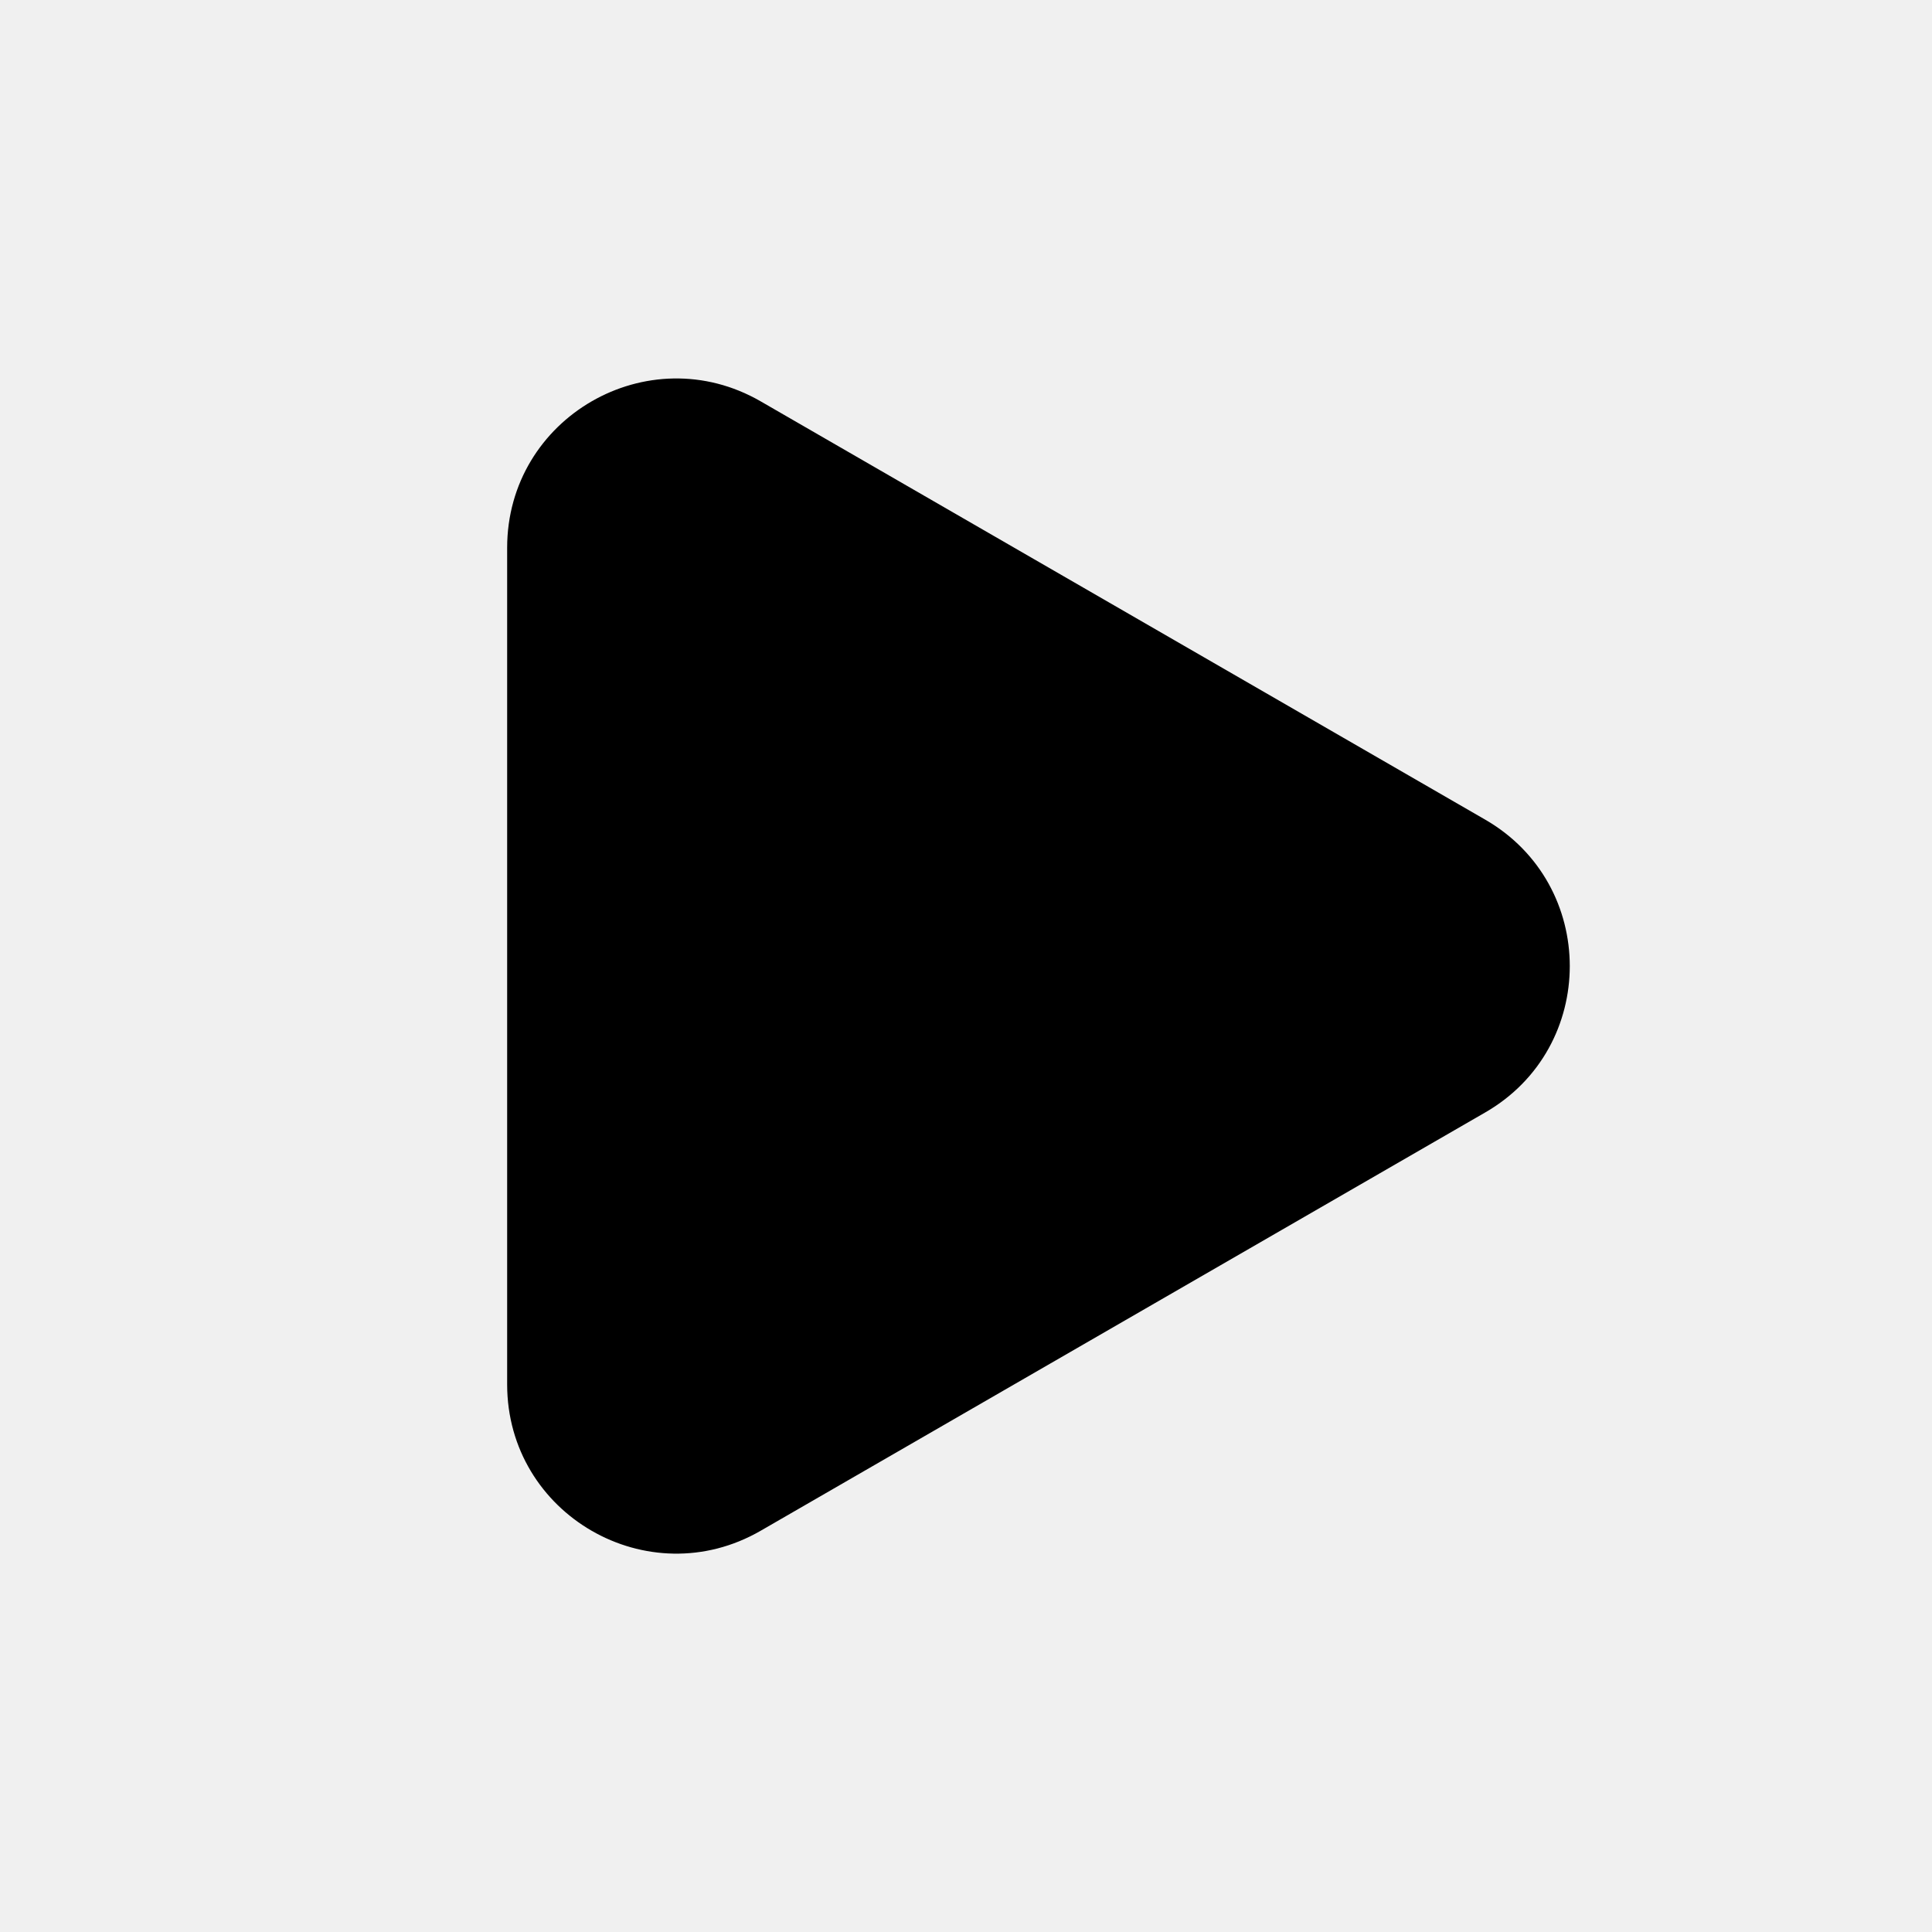
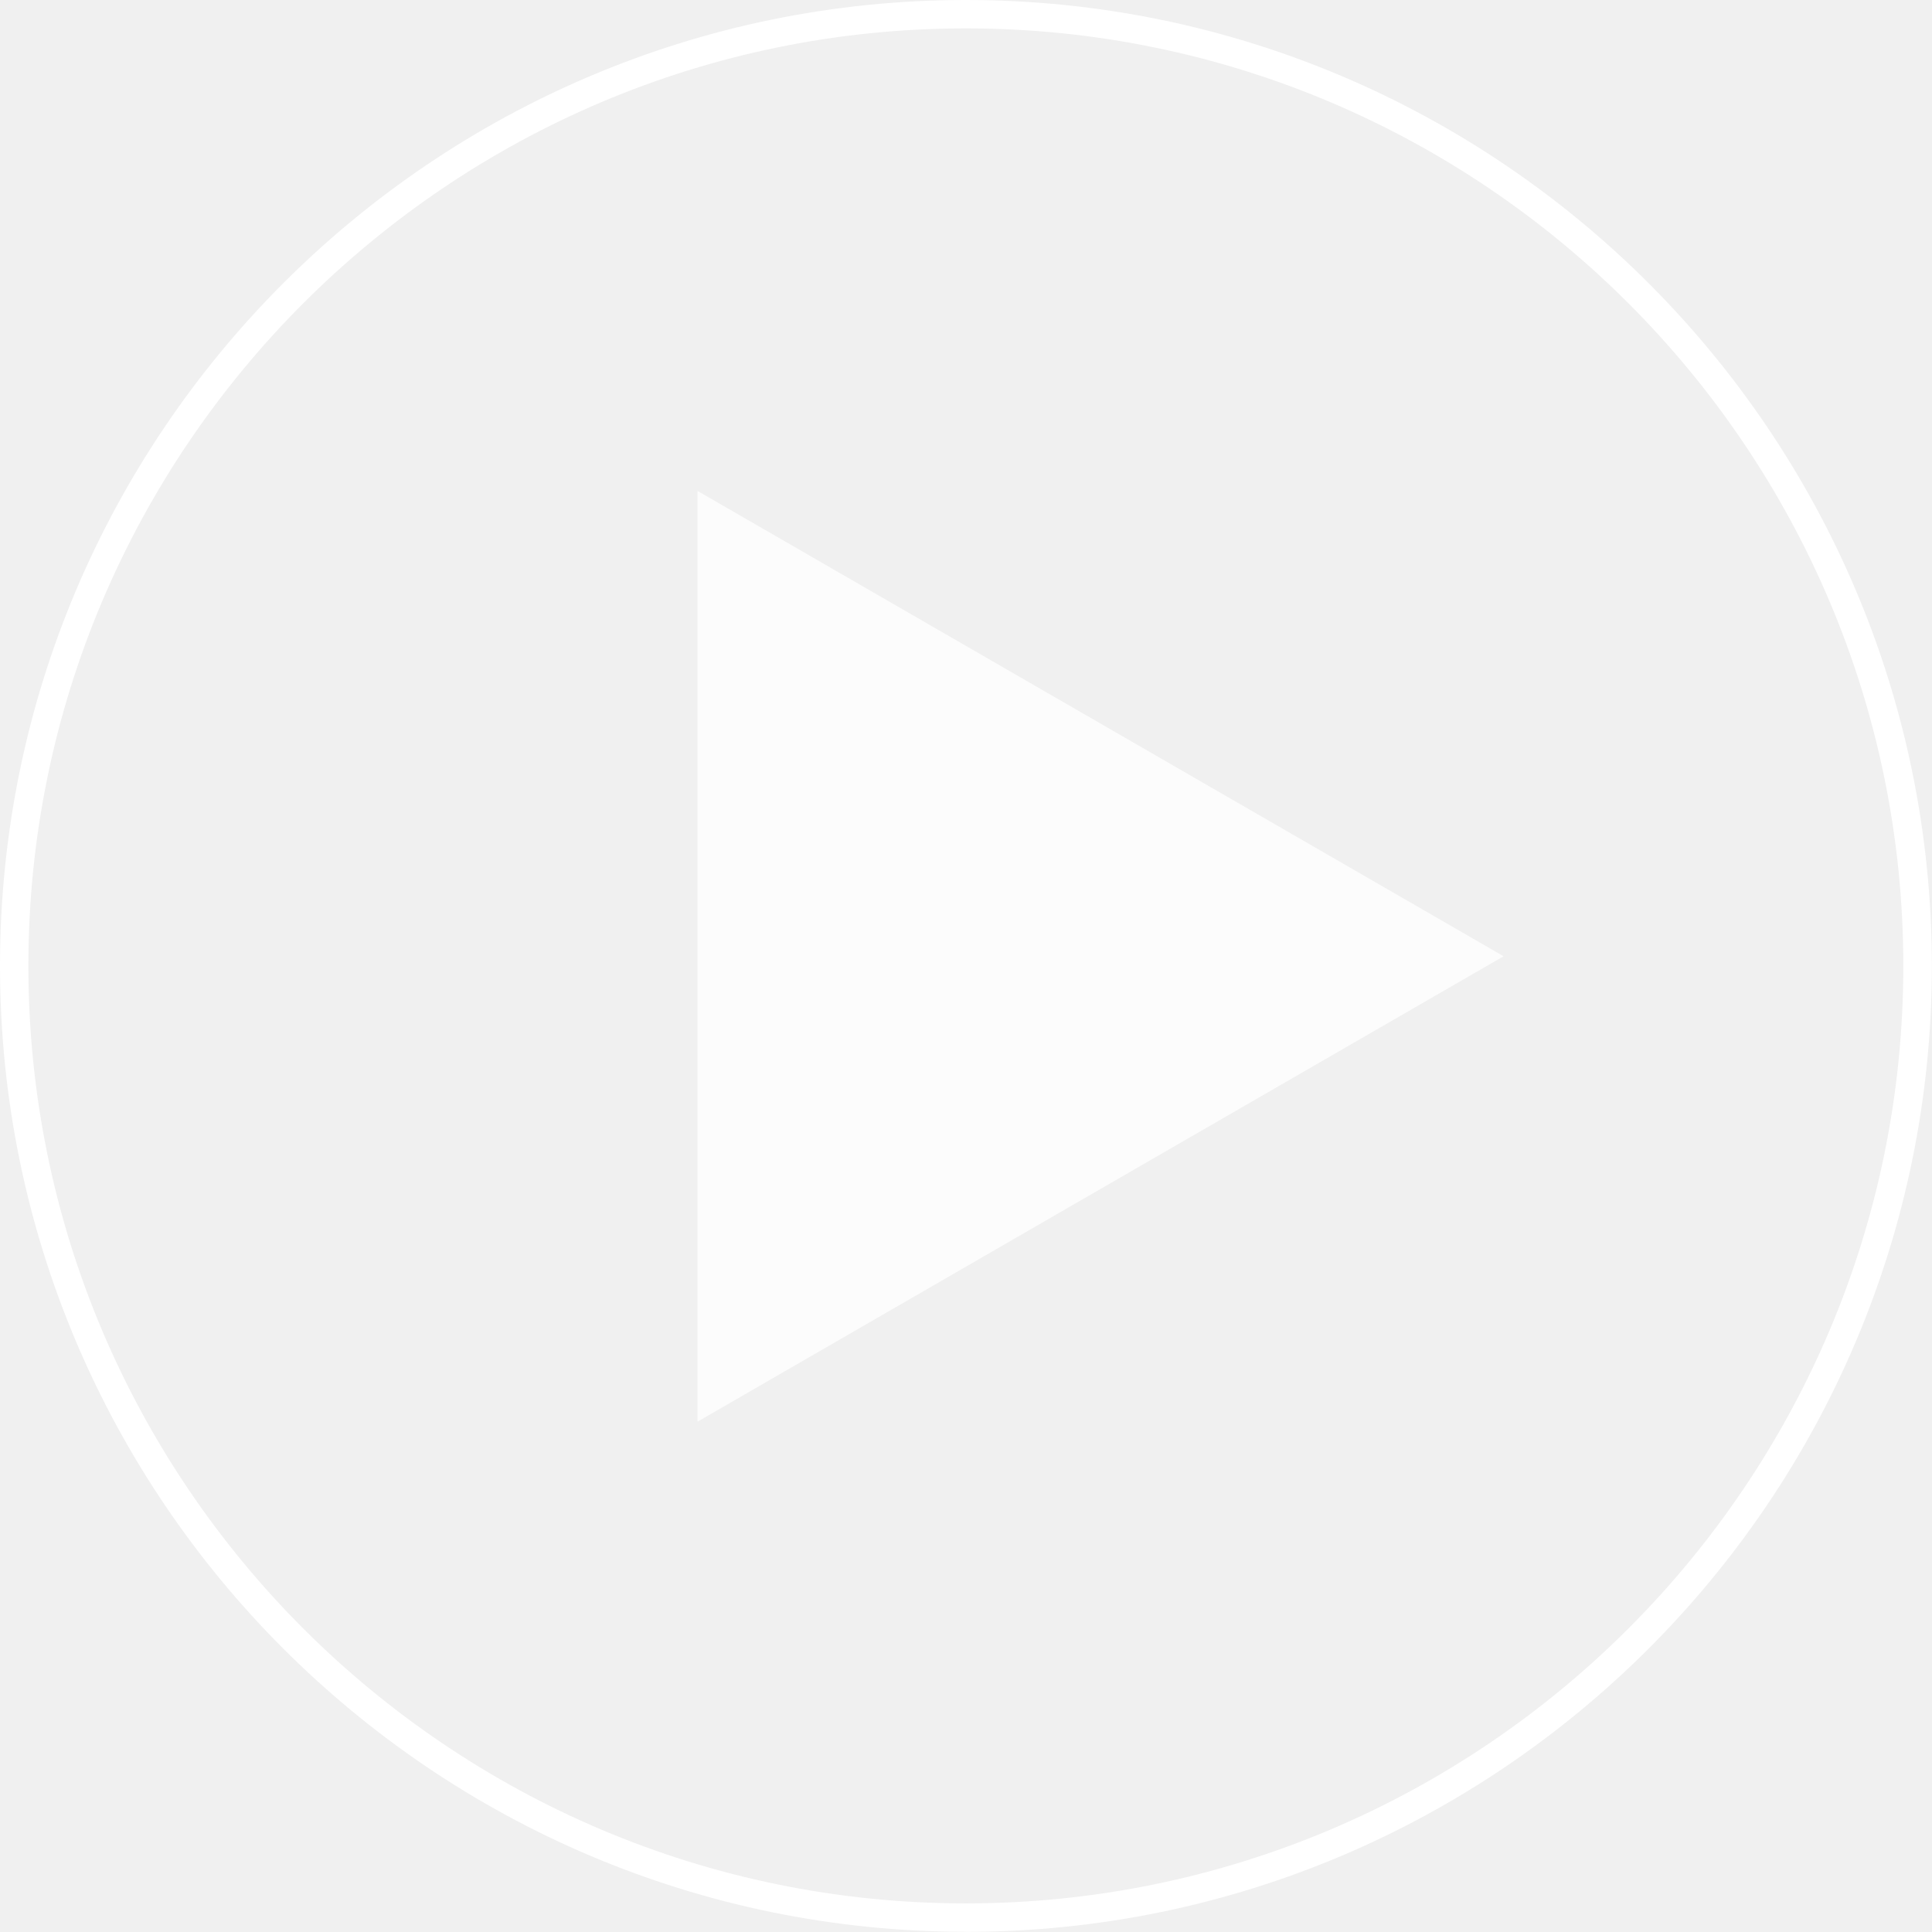
- <svg xmlns="http://www.w3.org/2000/svg" width="20" height="20" viewBox="0 0 20 20" fill="none">
-   <path fill-rule="evenodd" clip-rule="evenodd" d="M15.375 8.485C16.542 9.159 16.542 10.843 15.375 11.516L7.875 15.846C6.708 16.52 5.25 15.678 5.25 14.331L5.25 5.671C5.25 4.323 6.708 3.481 7.875 4.155L15.375 8.485Z" fill="currentColor" />
+ <svg xmlns="http://www.w3.org/2000/svg" width="258" height="258" viewBox="0 0 258 258" fill="none">
+   <g clip-path="url(#clip0_478_399)">
+     <path d="M128.99 257.97C57.86 257.97 0 200.11 0 128.99C0 57.87 57.86 0 128.99 0C200.12 0 257.98 57.86 257.98 128.99C257.98 200.12 200.12 257.98 128.99 257.98V257.97ZM128.99 3.79C59.95 3.79 3.79 59.95 3.79 128.99C3.79 198.03 59.95 254.18 128.98 254.18C198.01 254.18 254.17 198.02 254.17 128.99C254.17 59.96 198.02 3.79 128.99 3.79Z" fill="white" />
+     <path d="M93.15 127.7V65.56L146.97 96.63L200.79 127.7L146.97 158.77L93.15 189.85V127.7Z" fill="#FCFCFC" />
+   </g>
+   <defs>
+     <clipPath id="clip0_478_399">
+       <rect width="257.97" height="257.97" fill="white" />
+     </clipPath>
+   </defs>
</svg>
